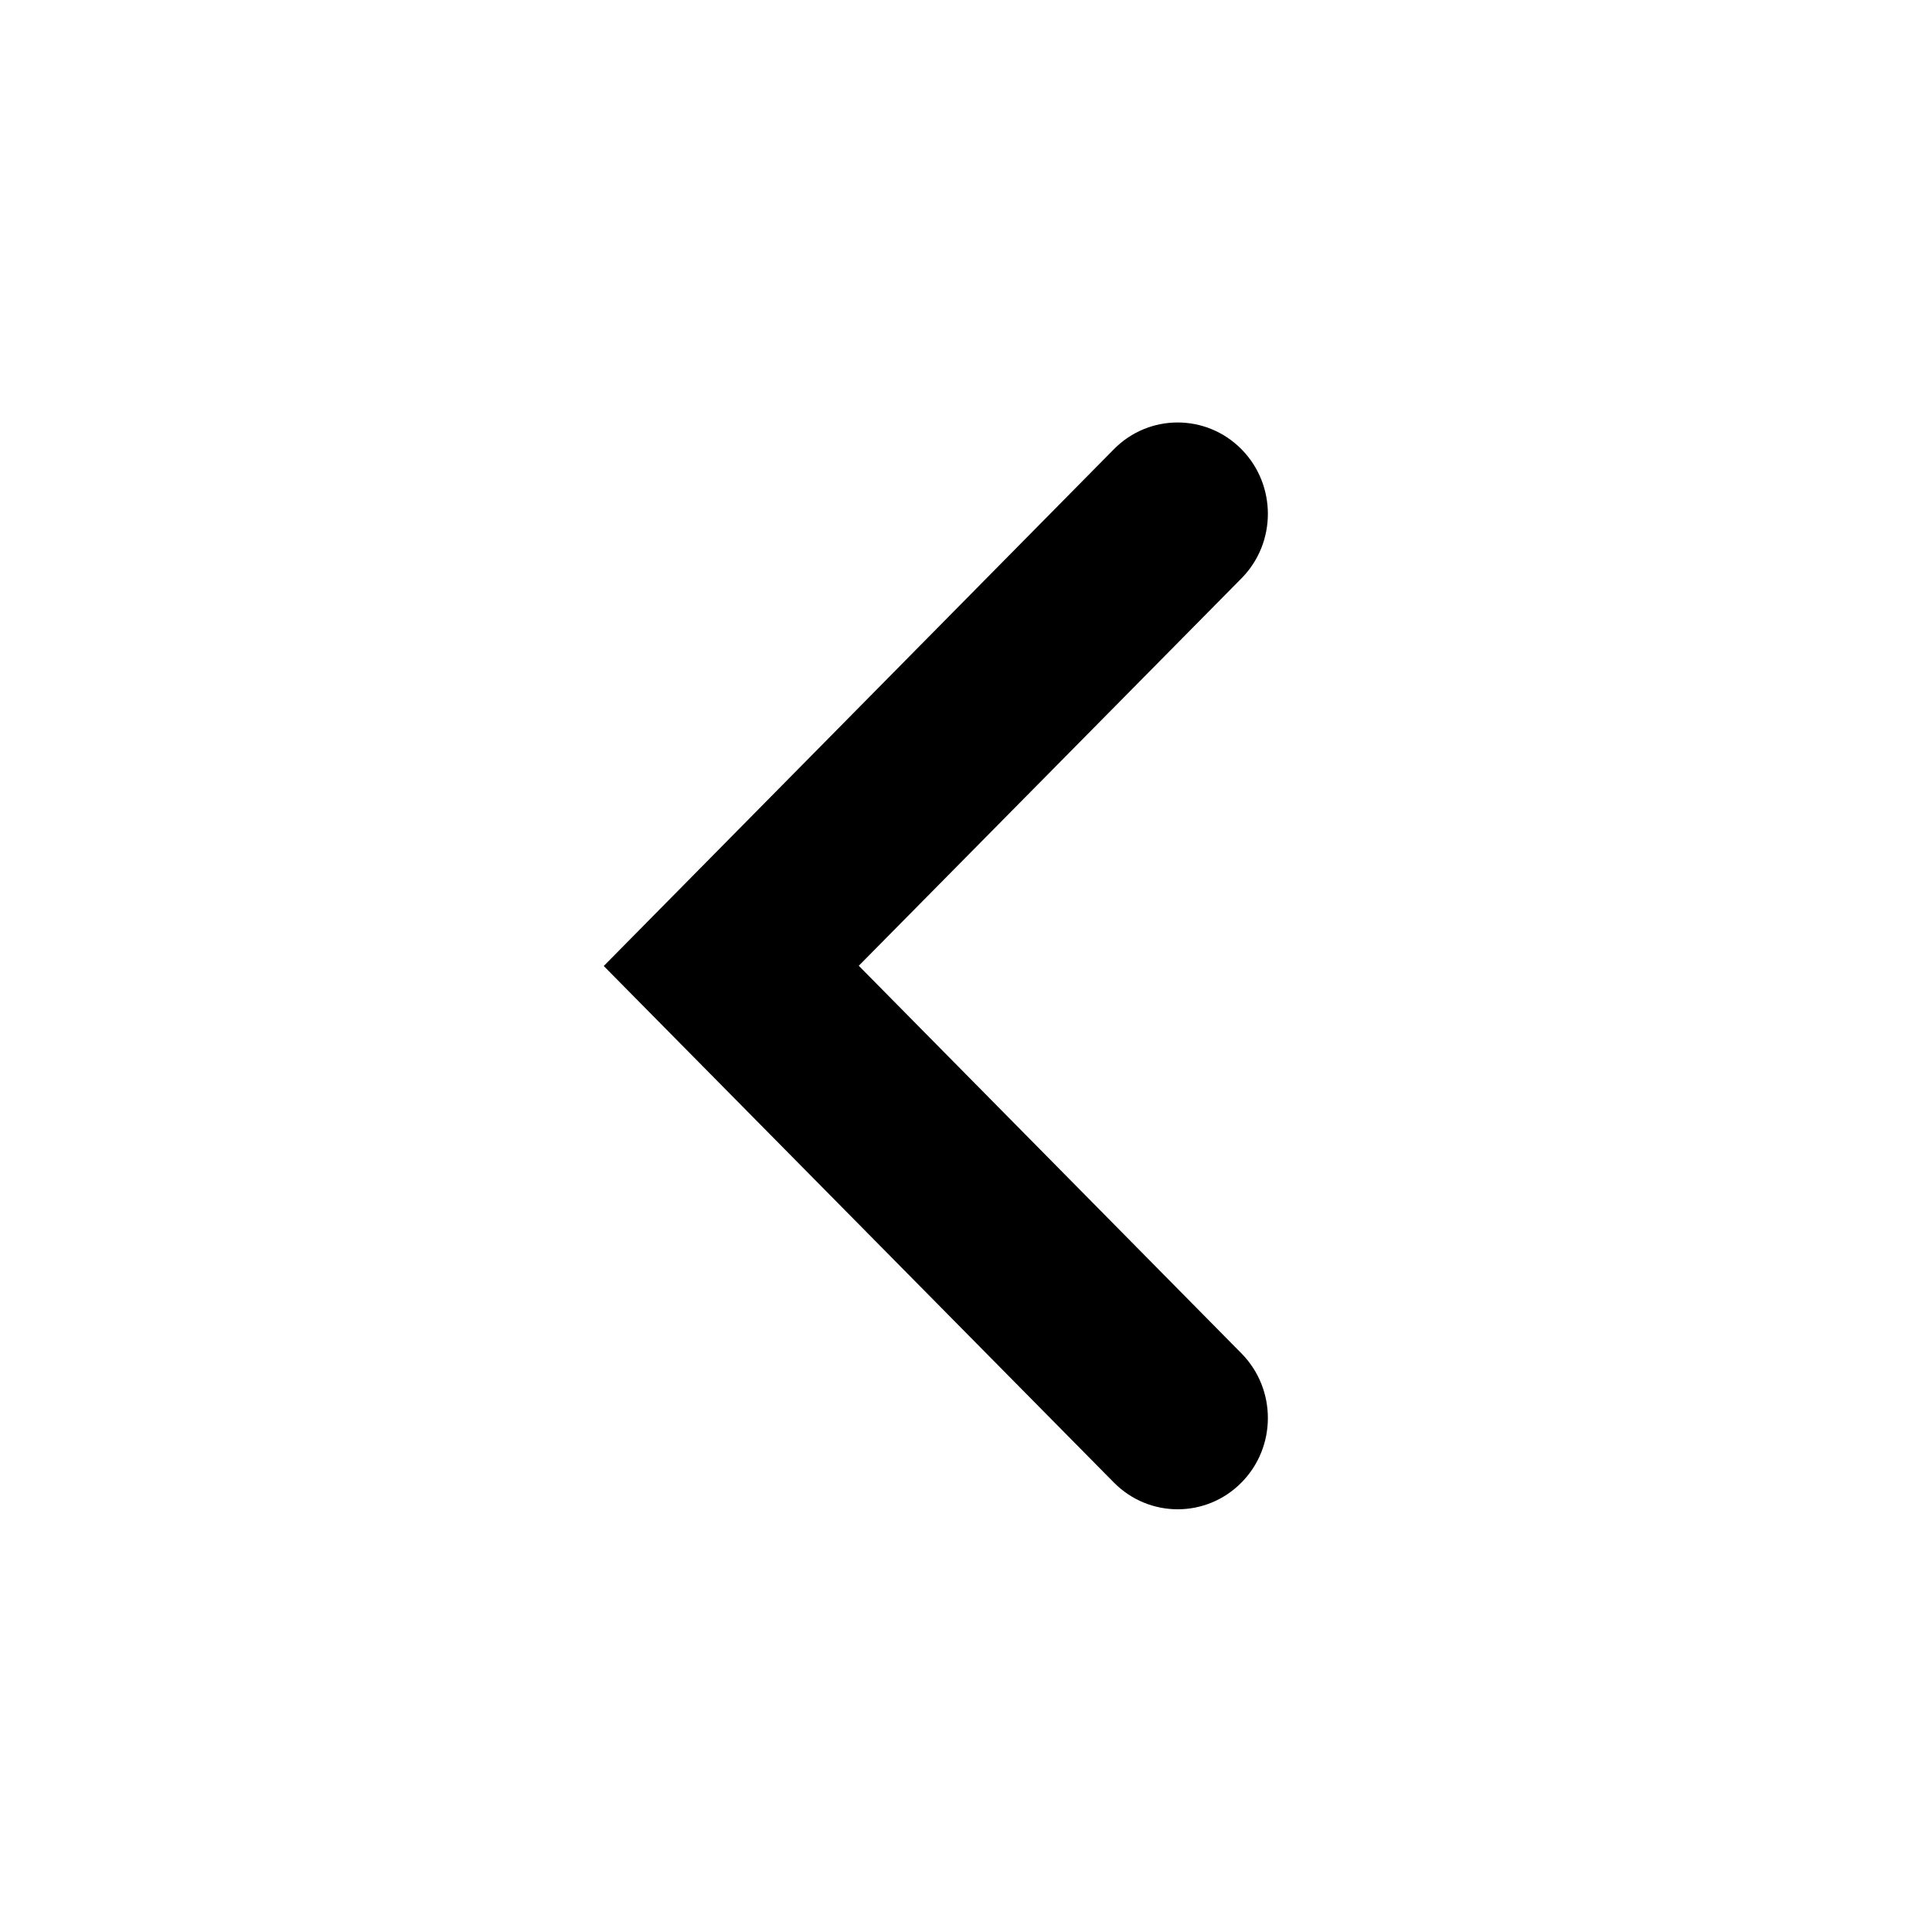
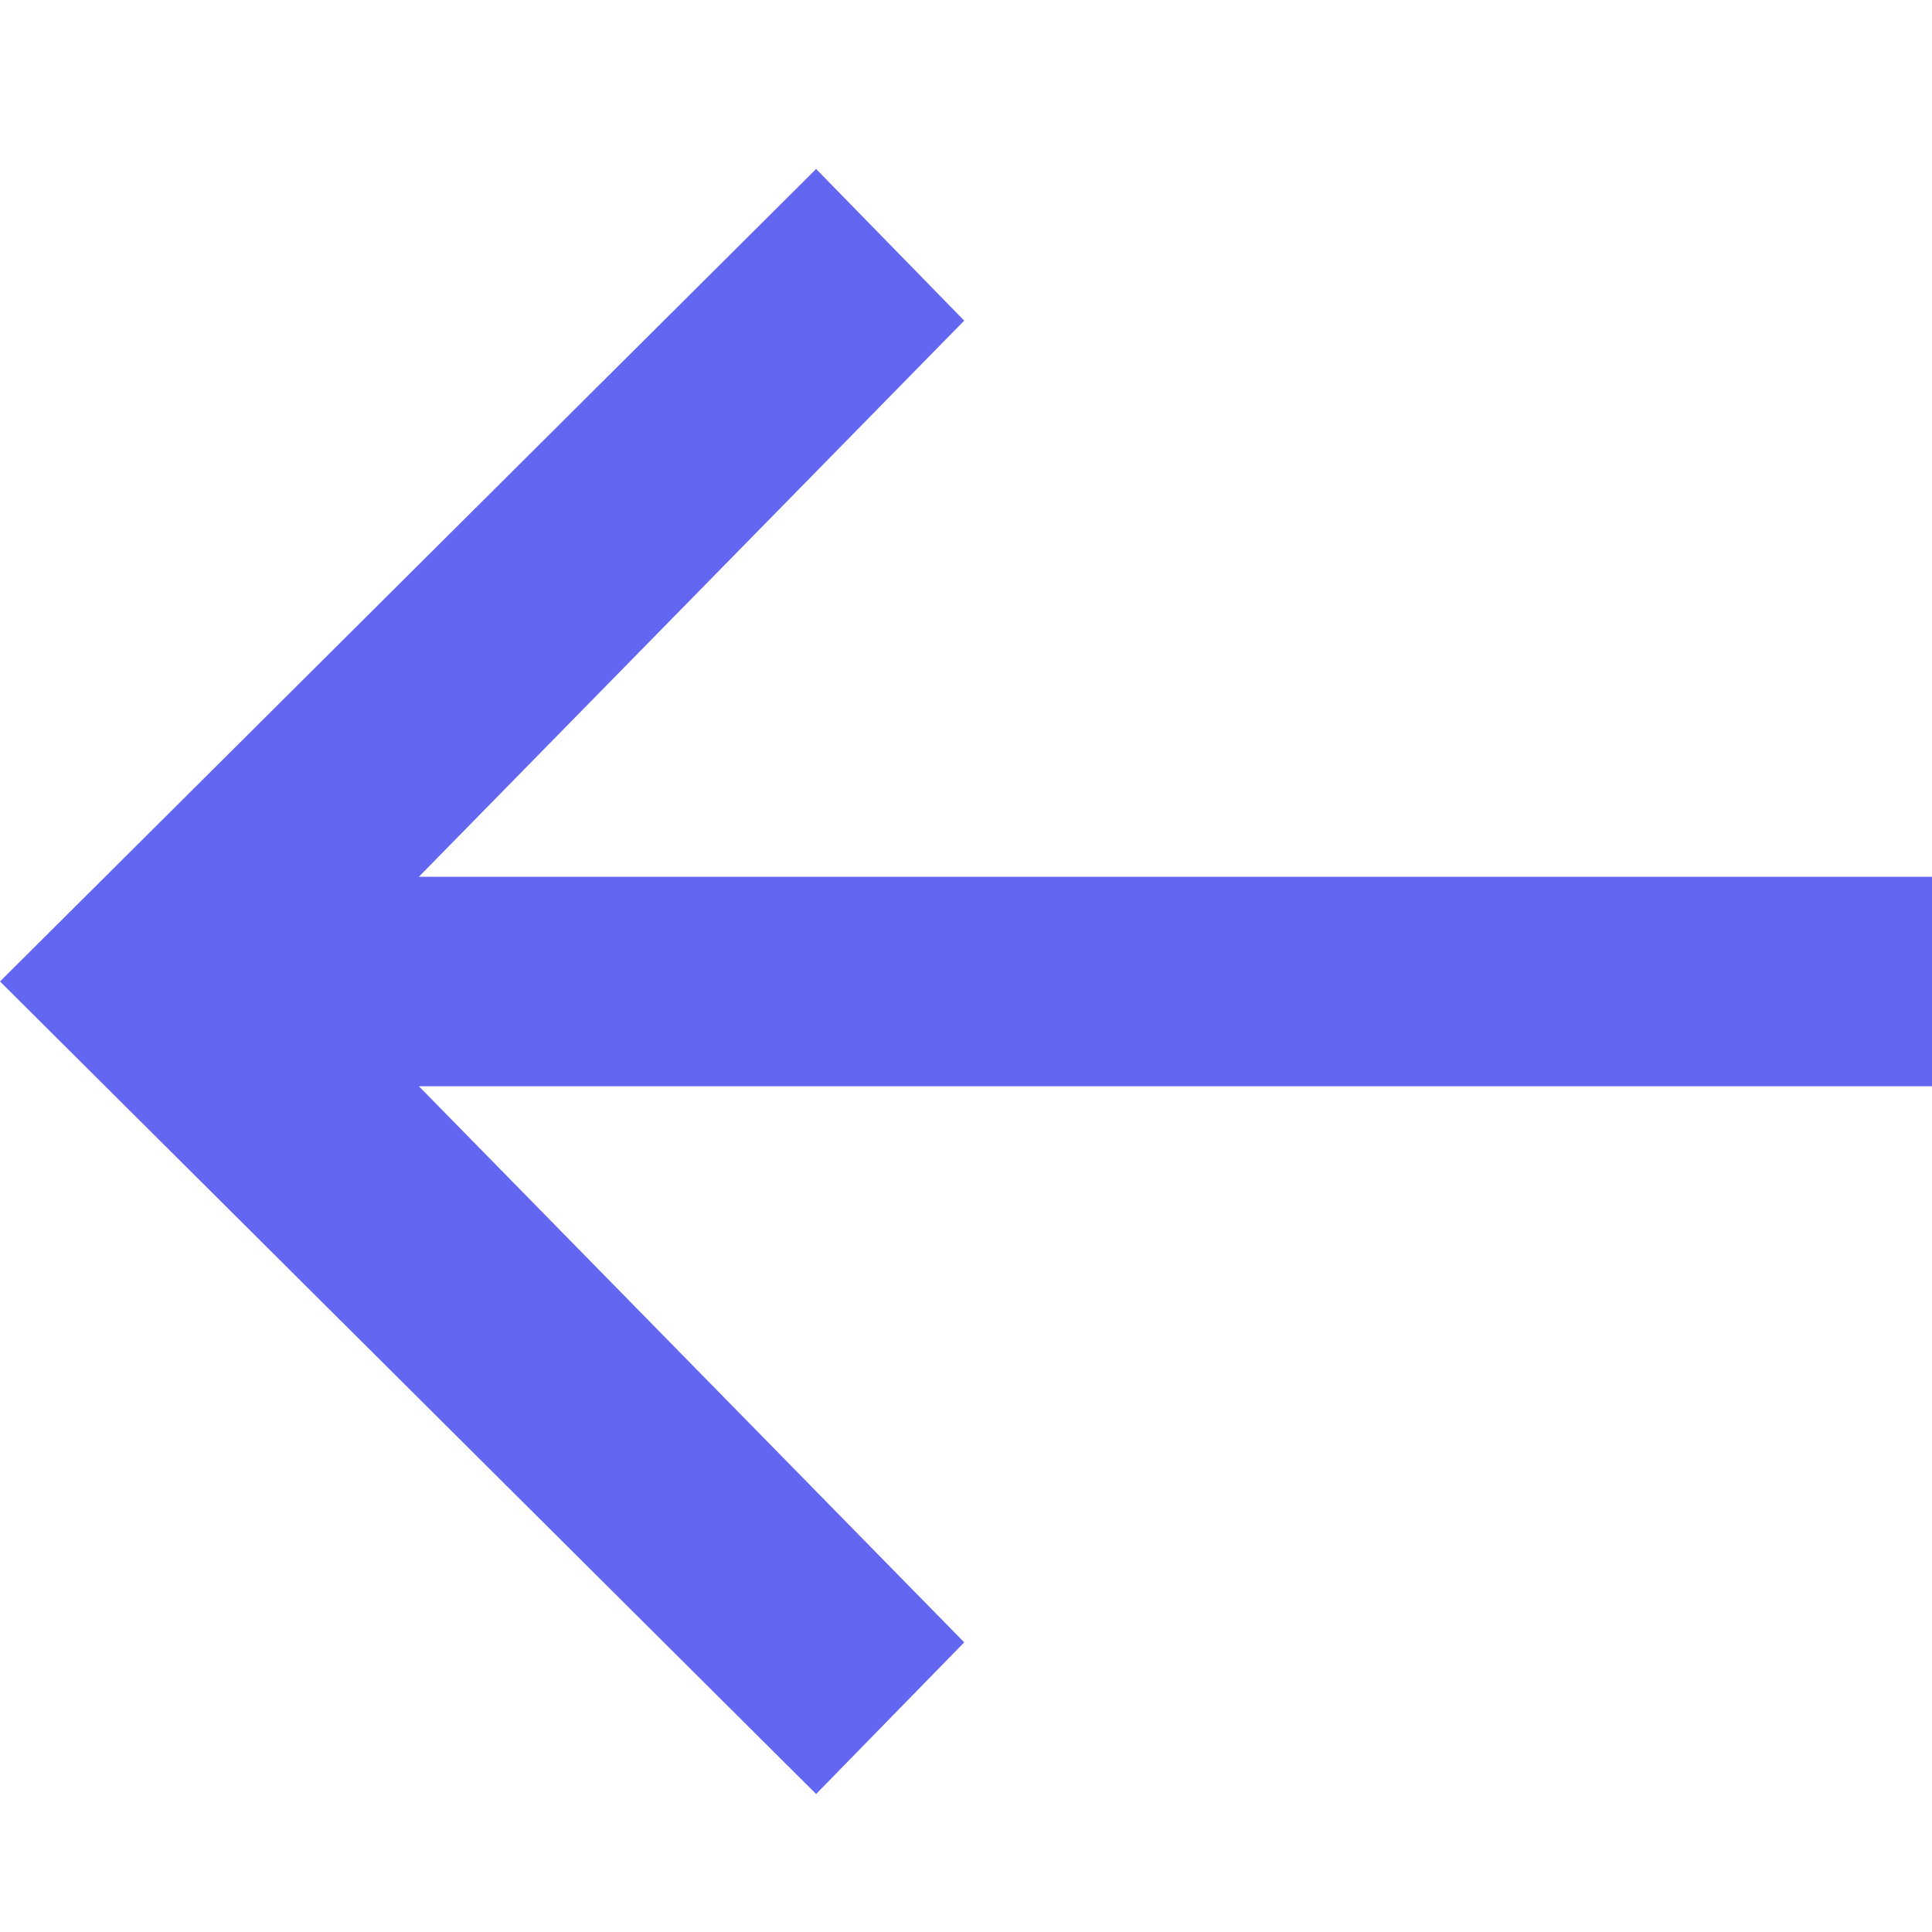
- <svg xmlns="http://www.w3.org/2000/svg" height="16" viewBox="0 0 16 16" width="16">
-   <path d="m10.5 8-4.225 4.278c-.292.295-.765.295-1.056 0-.292-.295-.292-.774 0-1.07l3.169-3.21-3.169-3.208c-.292-.295-.292-.774 0-1.07.292-.295.765-.295 1.056 0z" fill-rule="evenodd" transform="matrix(-1 0 0 1 15.5 0)" />
+ <svg xmlns="http://www.w3.org/2000/svg" width="26" height="26" viewBox="0 0 26 26" fill="none">
+   <path d="M12.976 4.315L5.637 11.799L26 11.799V14.618L5.637 14.618L12.976 22.102L10.983 24.143L6.43563e-07 13.208L10.983 2.274L12.976 4.315Z" fill="#6366F1" />
</svg>
